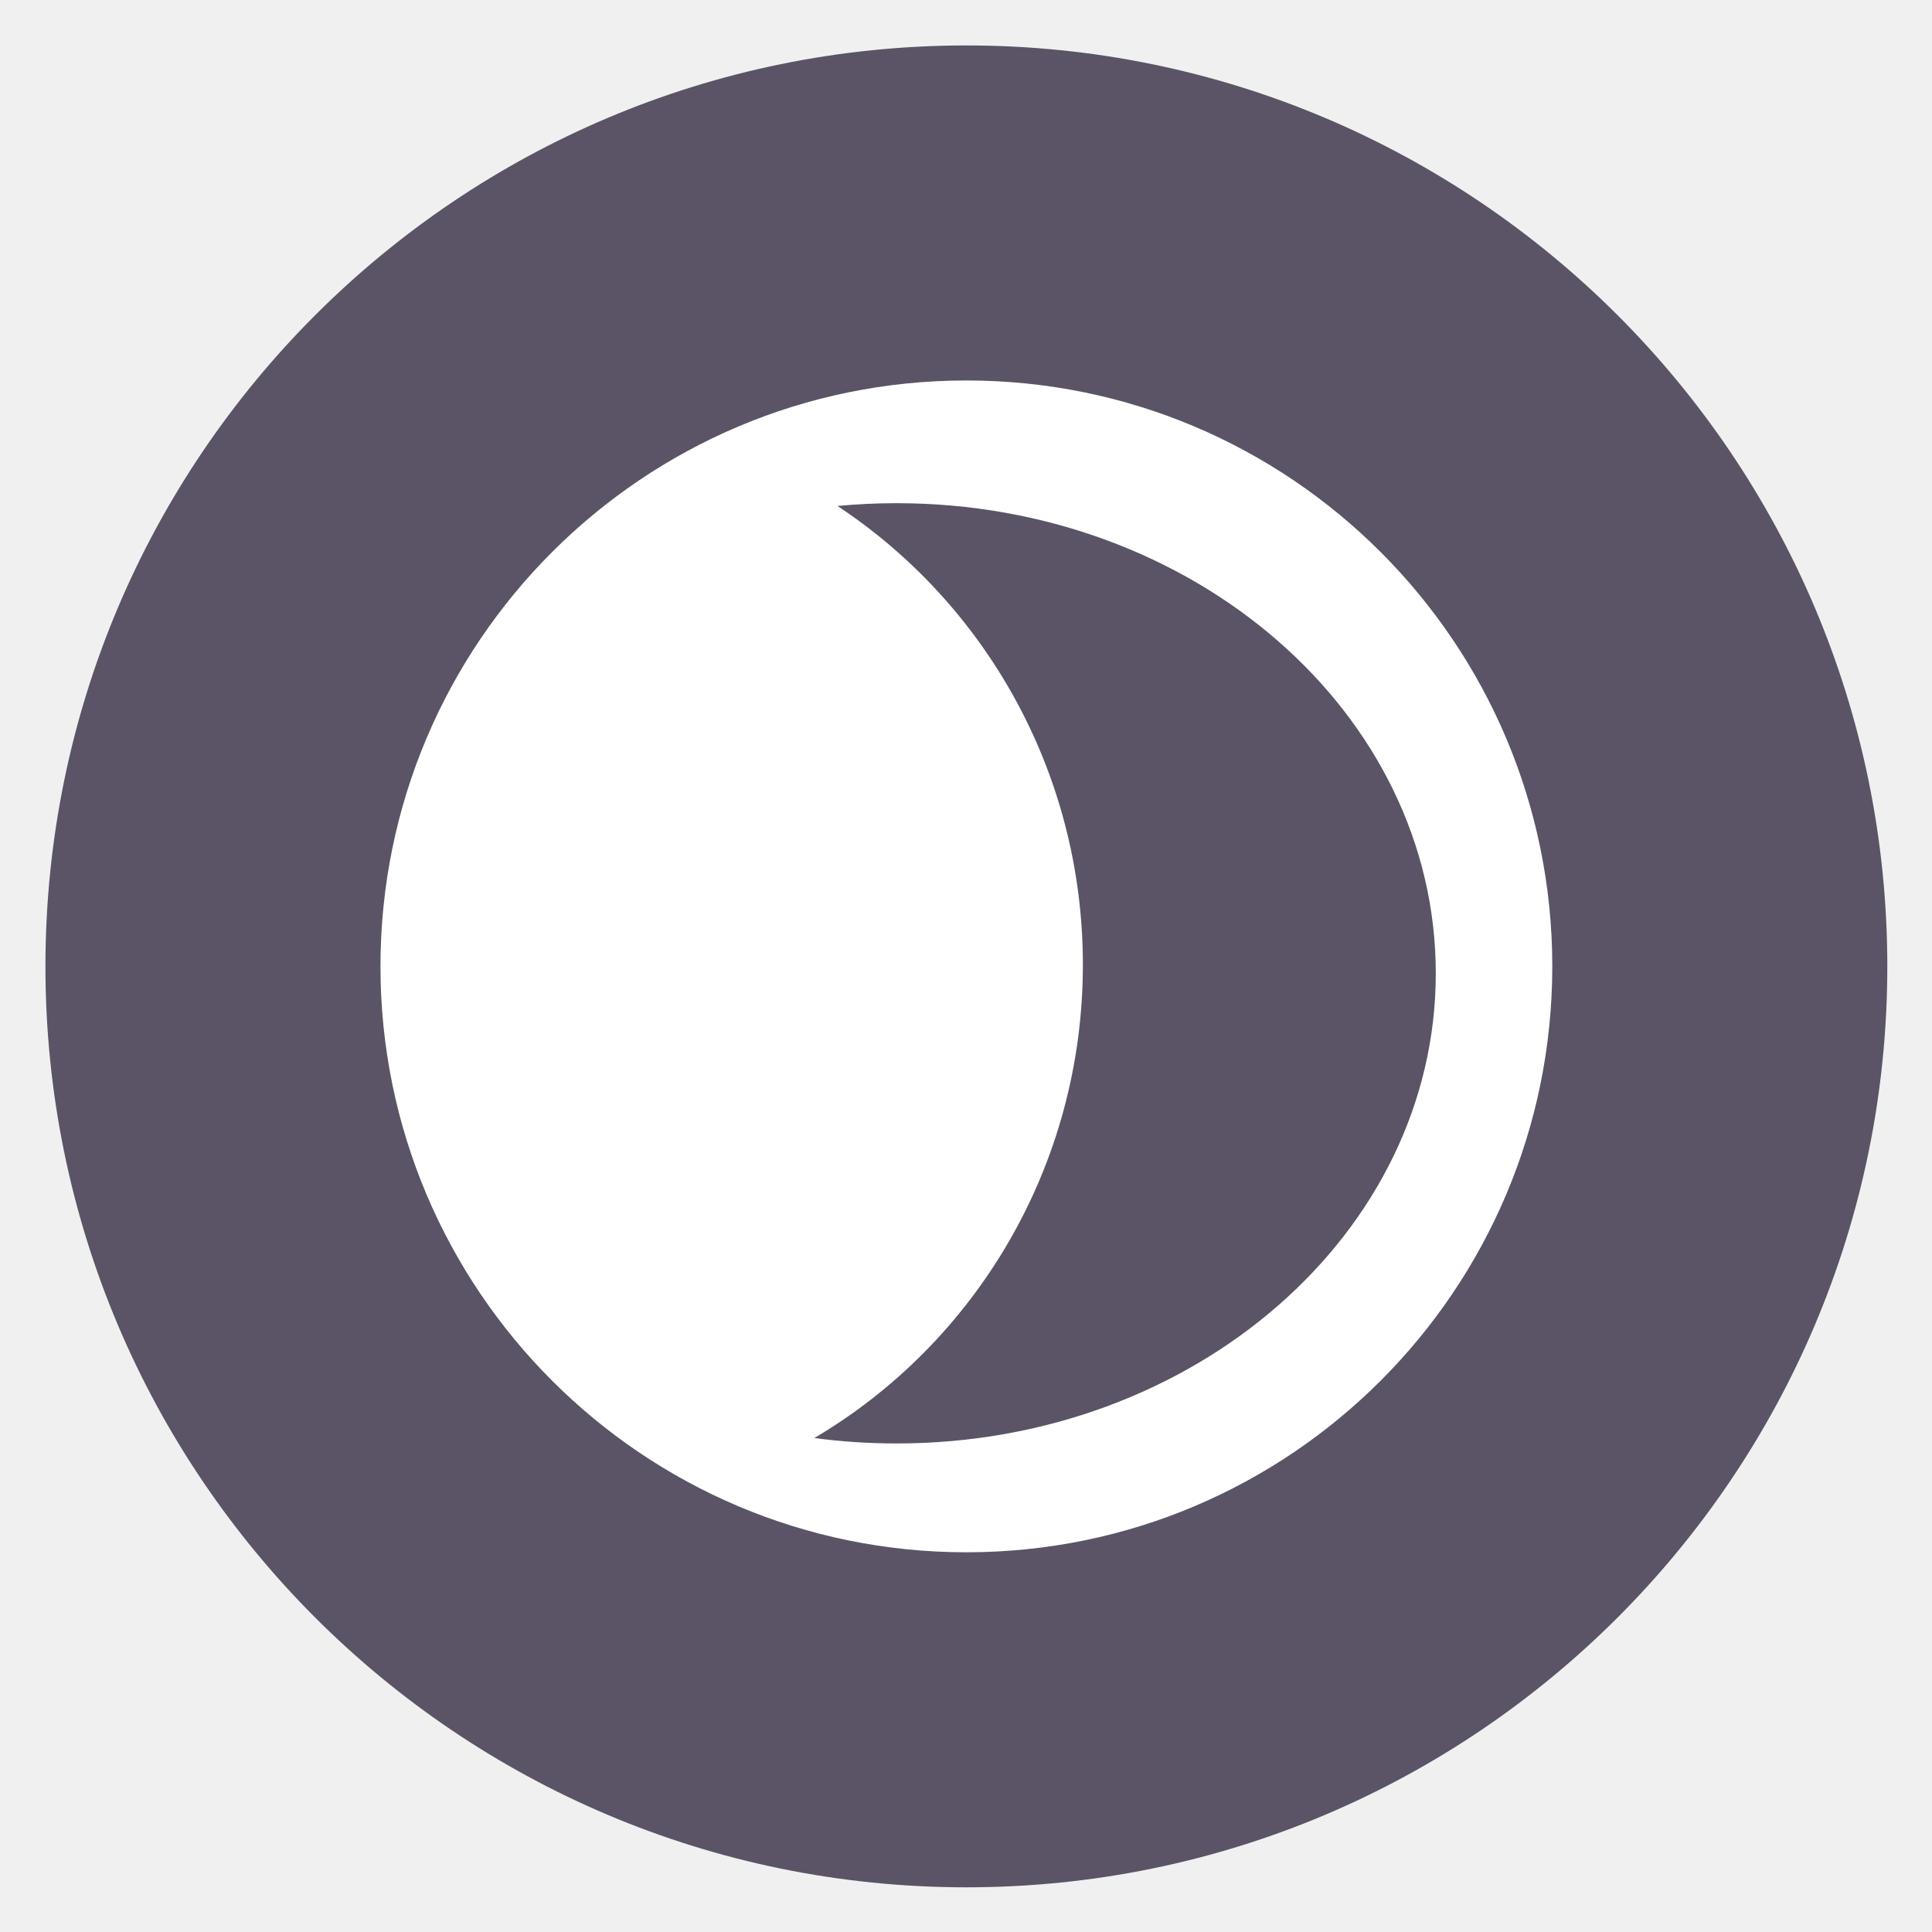
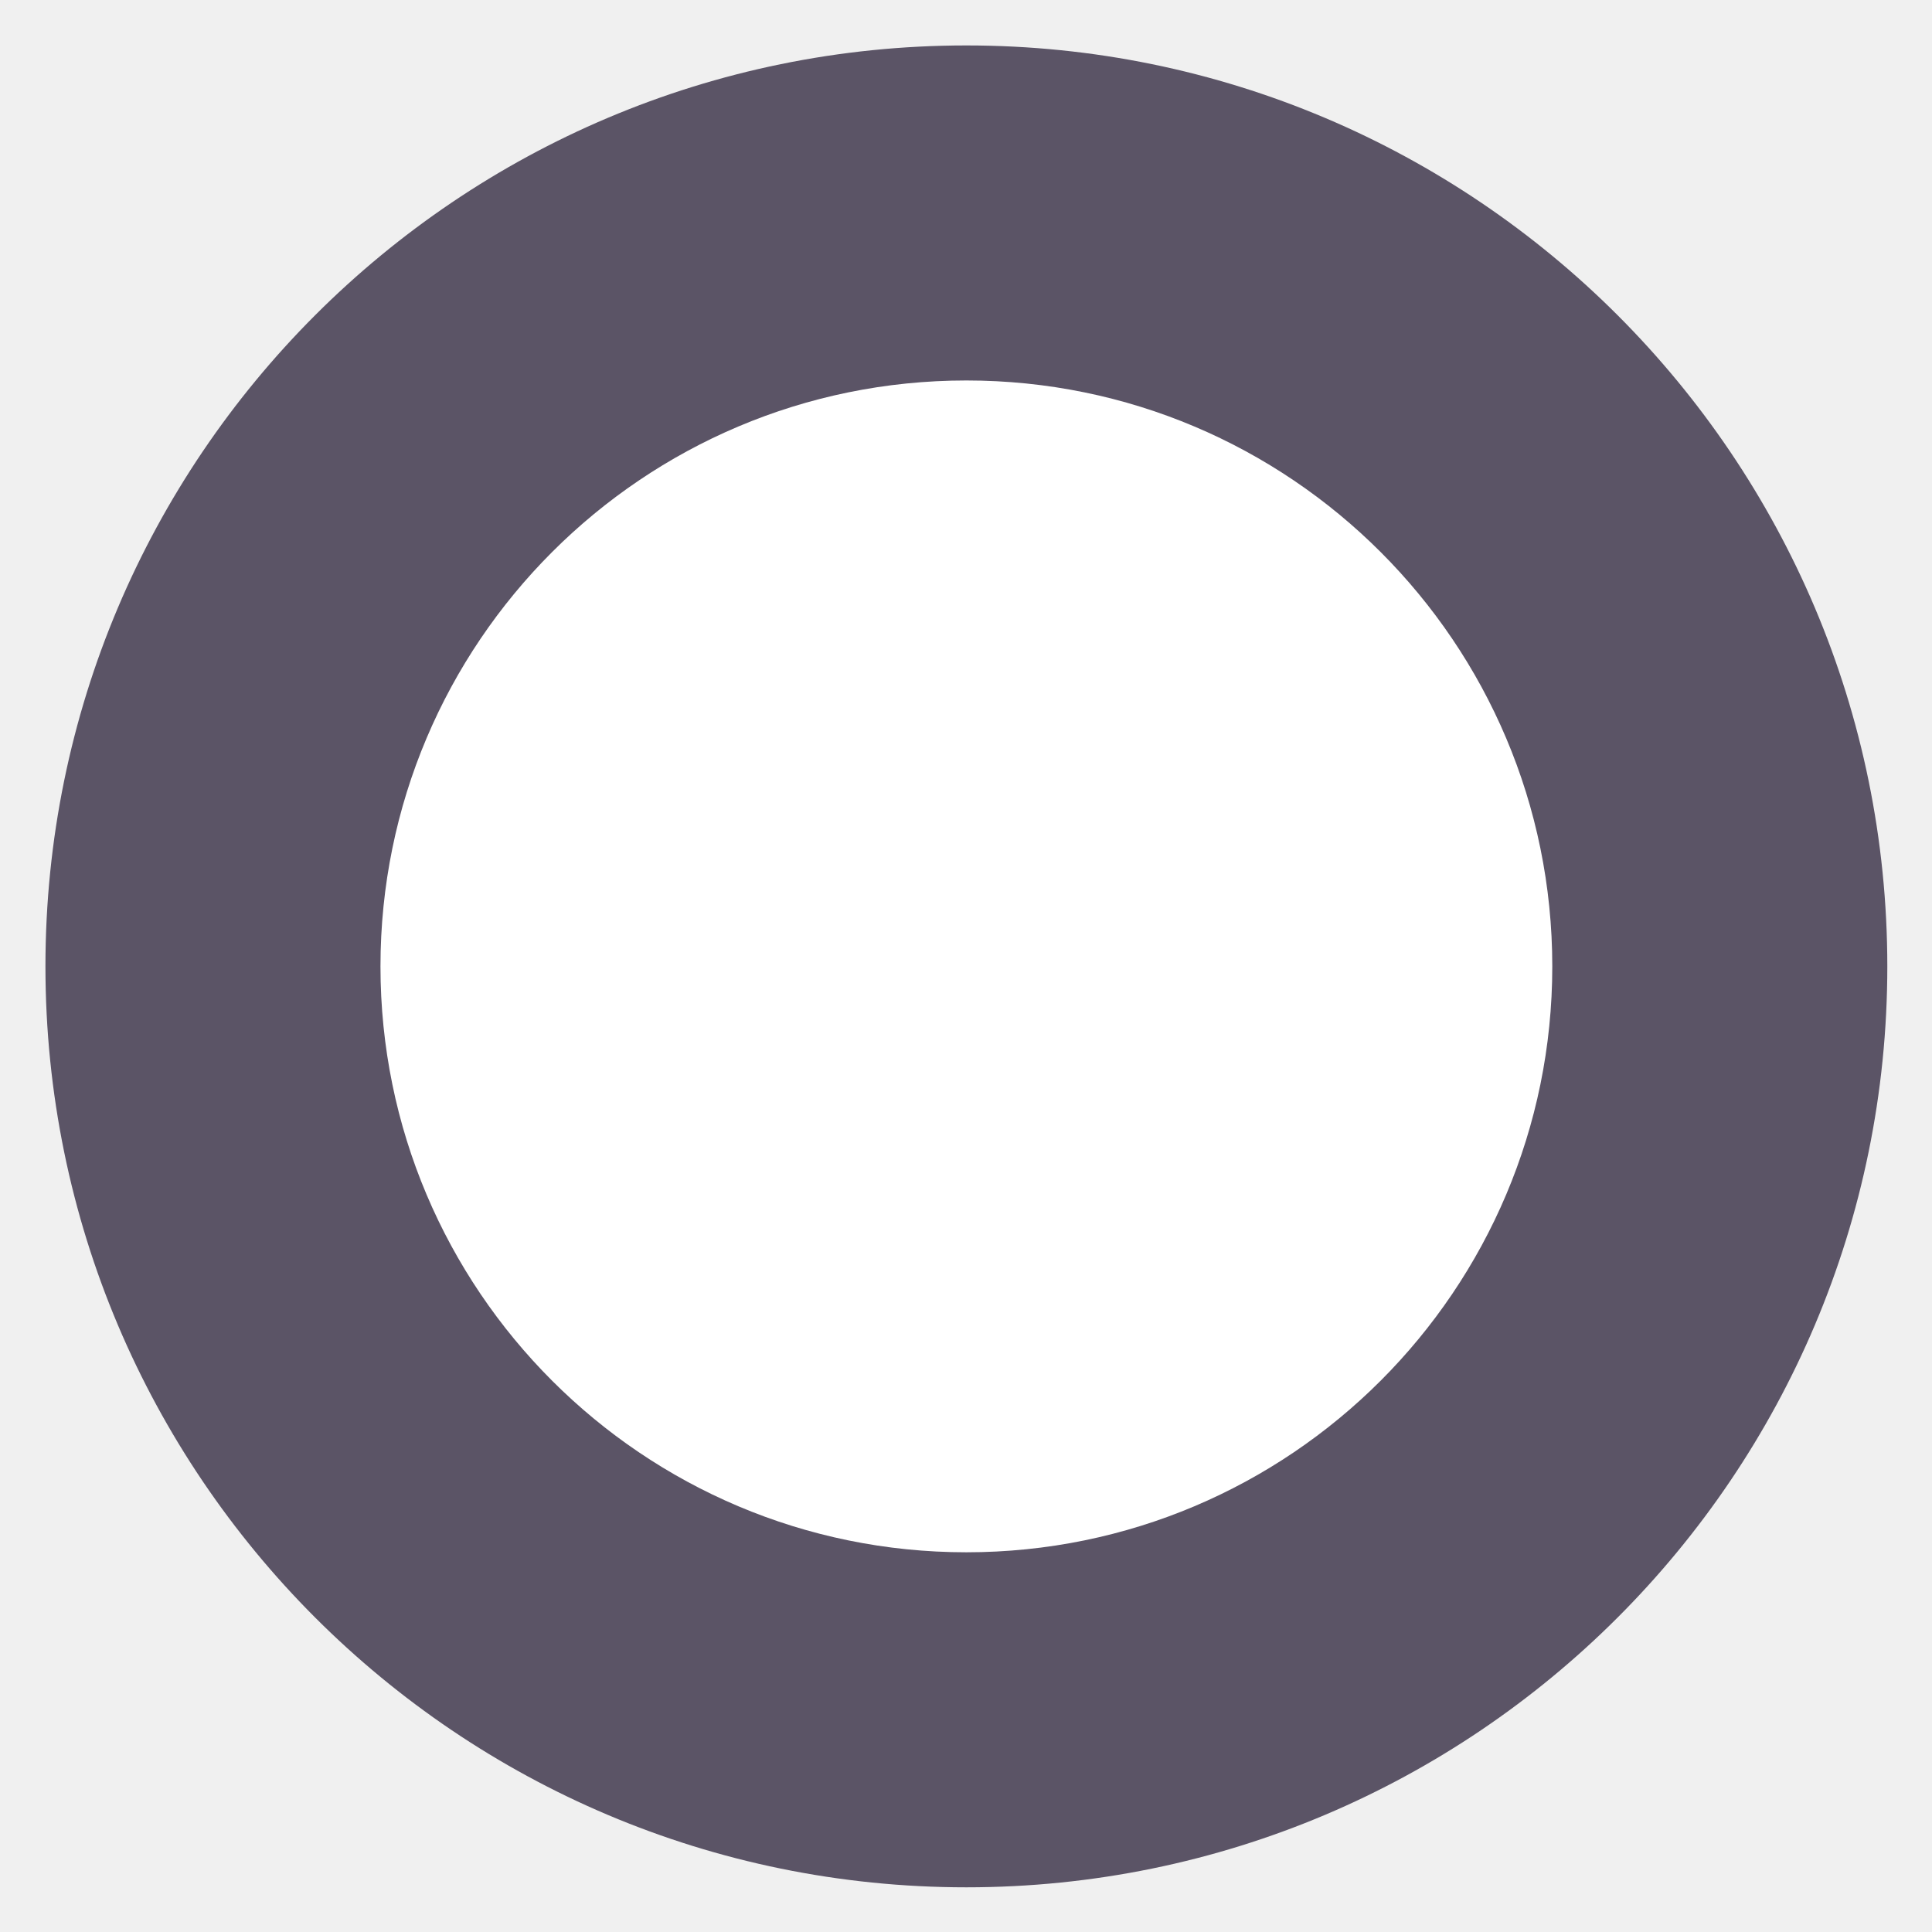
<svg xmlns="http://www.w3.org/2000/svg" version="1.1" id="Capa_1" x="0px" y="0px" viewBox="0 0 255.1 255.1" style="enable-background:new 0 0 255.1 255.1;" xml:space="preserve">
  <style type="text/css">
	.st0{fill:#5B5466;}
- 	.st1{fill-rule:evenodd;clip-rule:evenodd;fill:#FFFFFF;}
+ 	.st1{fillRule:evenodd;clip-rule:evenodd;fill:#FFFFFF;}
</style>
  <circle class="st0" cx="127.6" cy="127.6" r="121.6" />
  <path class="st1" d="M107.525,189.876c3.54,0.472,7.168,0.718,10.861,0.718c39.32,0,71.194-27.794,71.194-62.077  c0-34.285-31.875-62.077-71.194-62.077c-2.638,0-5.244,0.126-7.805,0.369c19.504,12.884,32.401,35.204,32.401,60.579  C142.98,154.066,128.728,177.365,107.525,189.876z M127.6,204.963c42.727,0,77.363-34.636,77.363-77.363  S170.327,50.237,127.6,50.237S50.237,84.873,50.237,127.6S84.873,204.963,127.6,204.963z" />
</svg>
